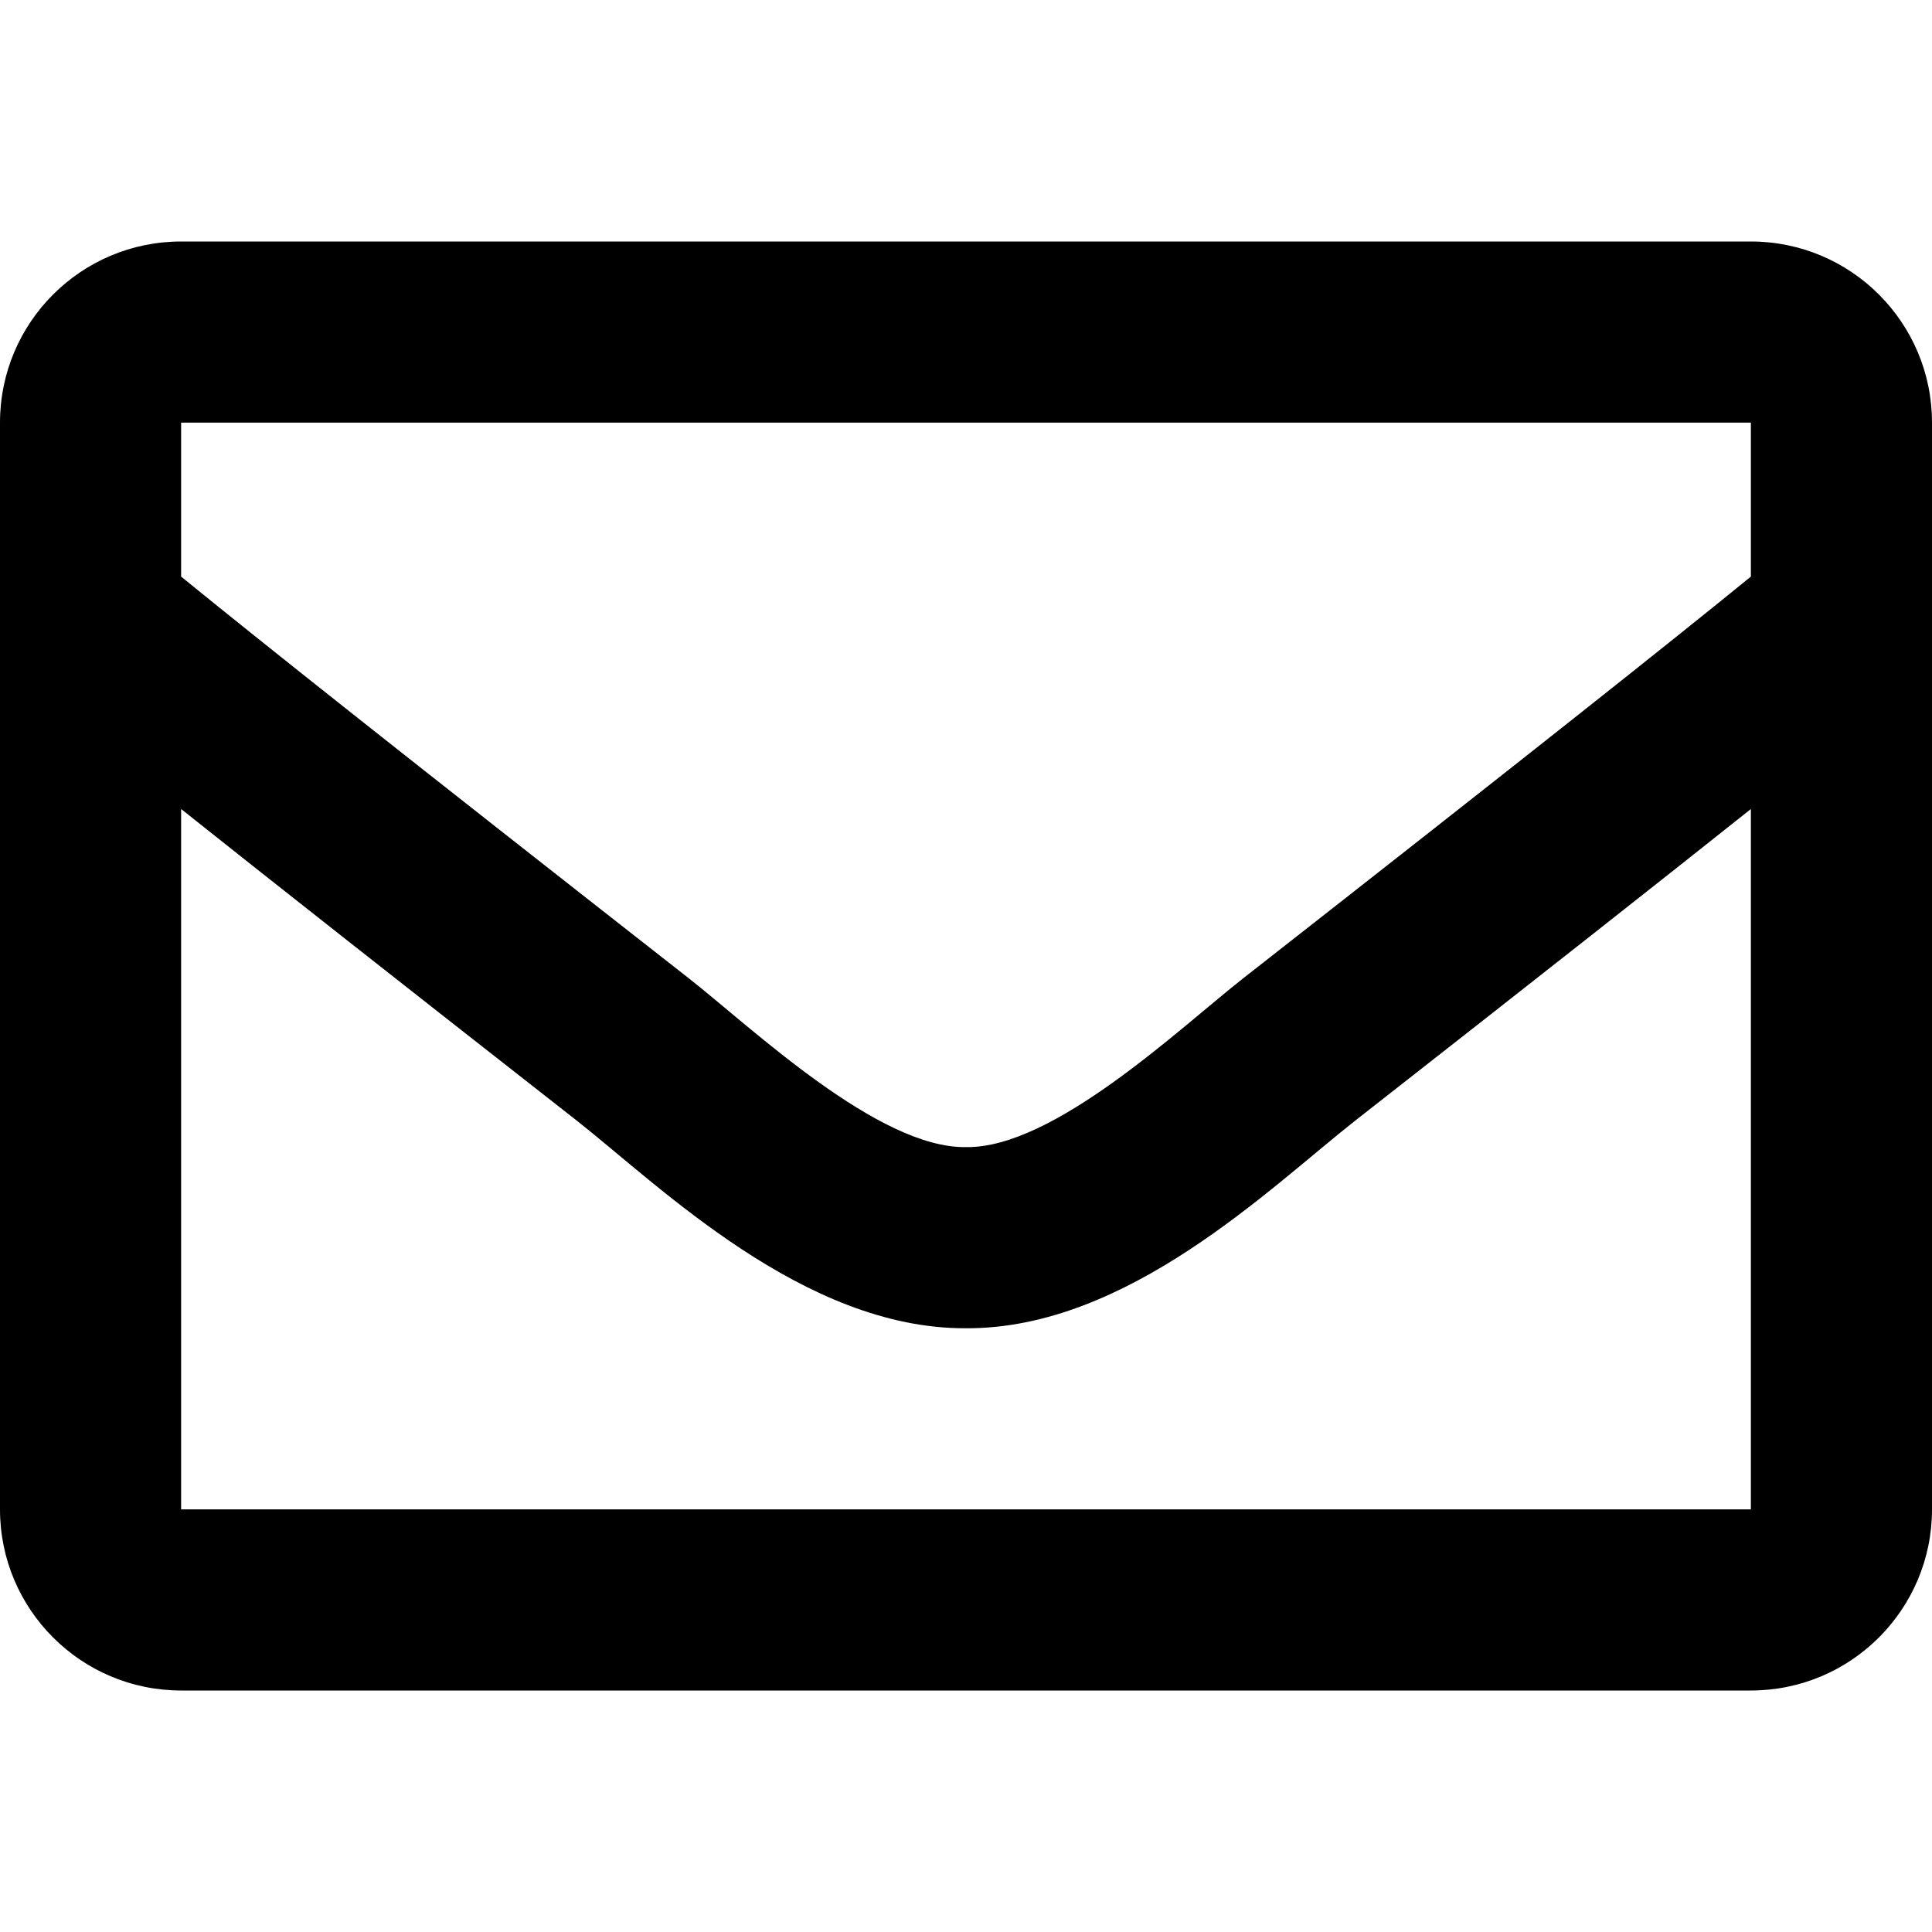
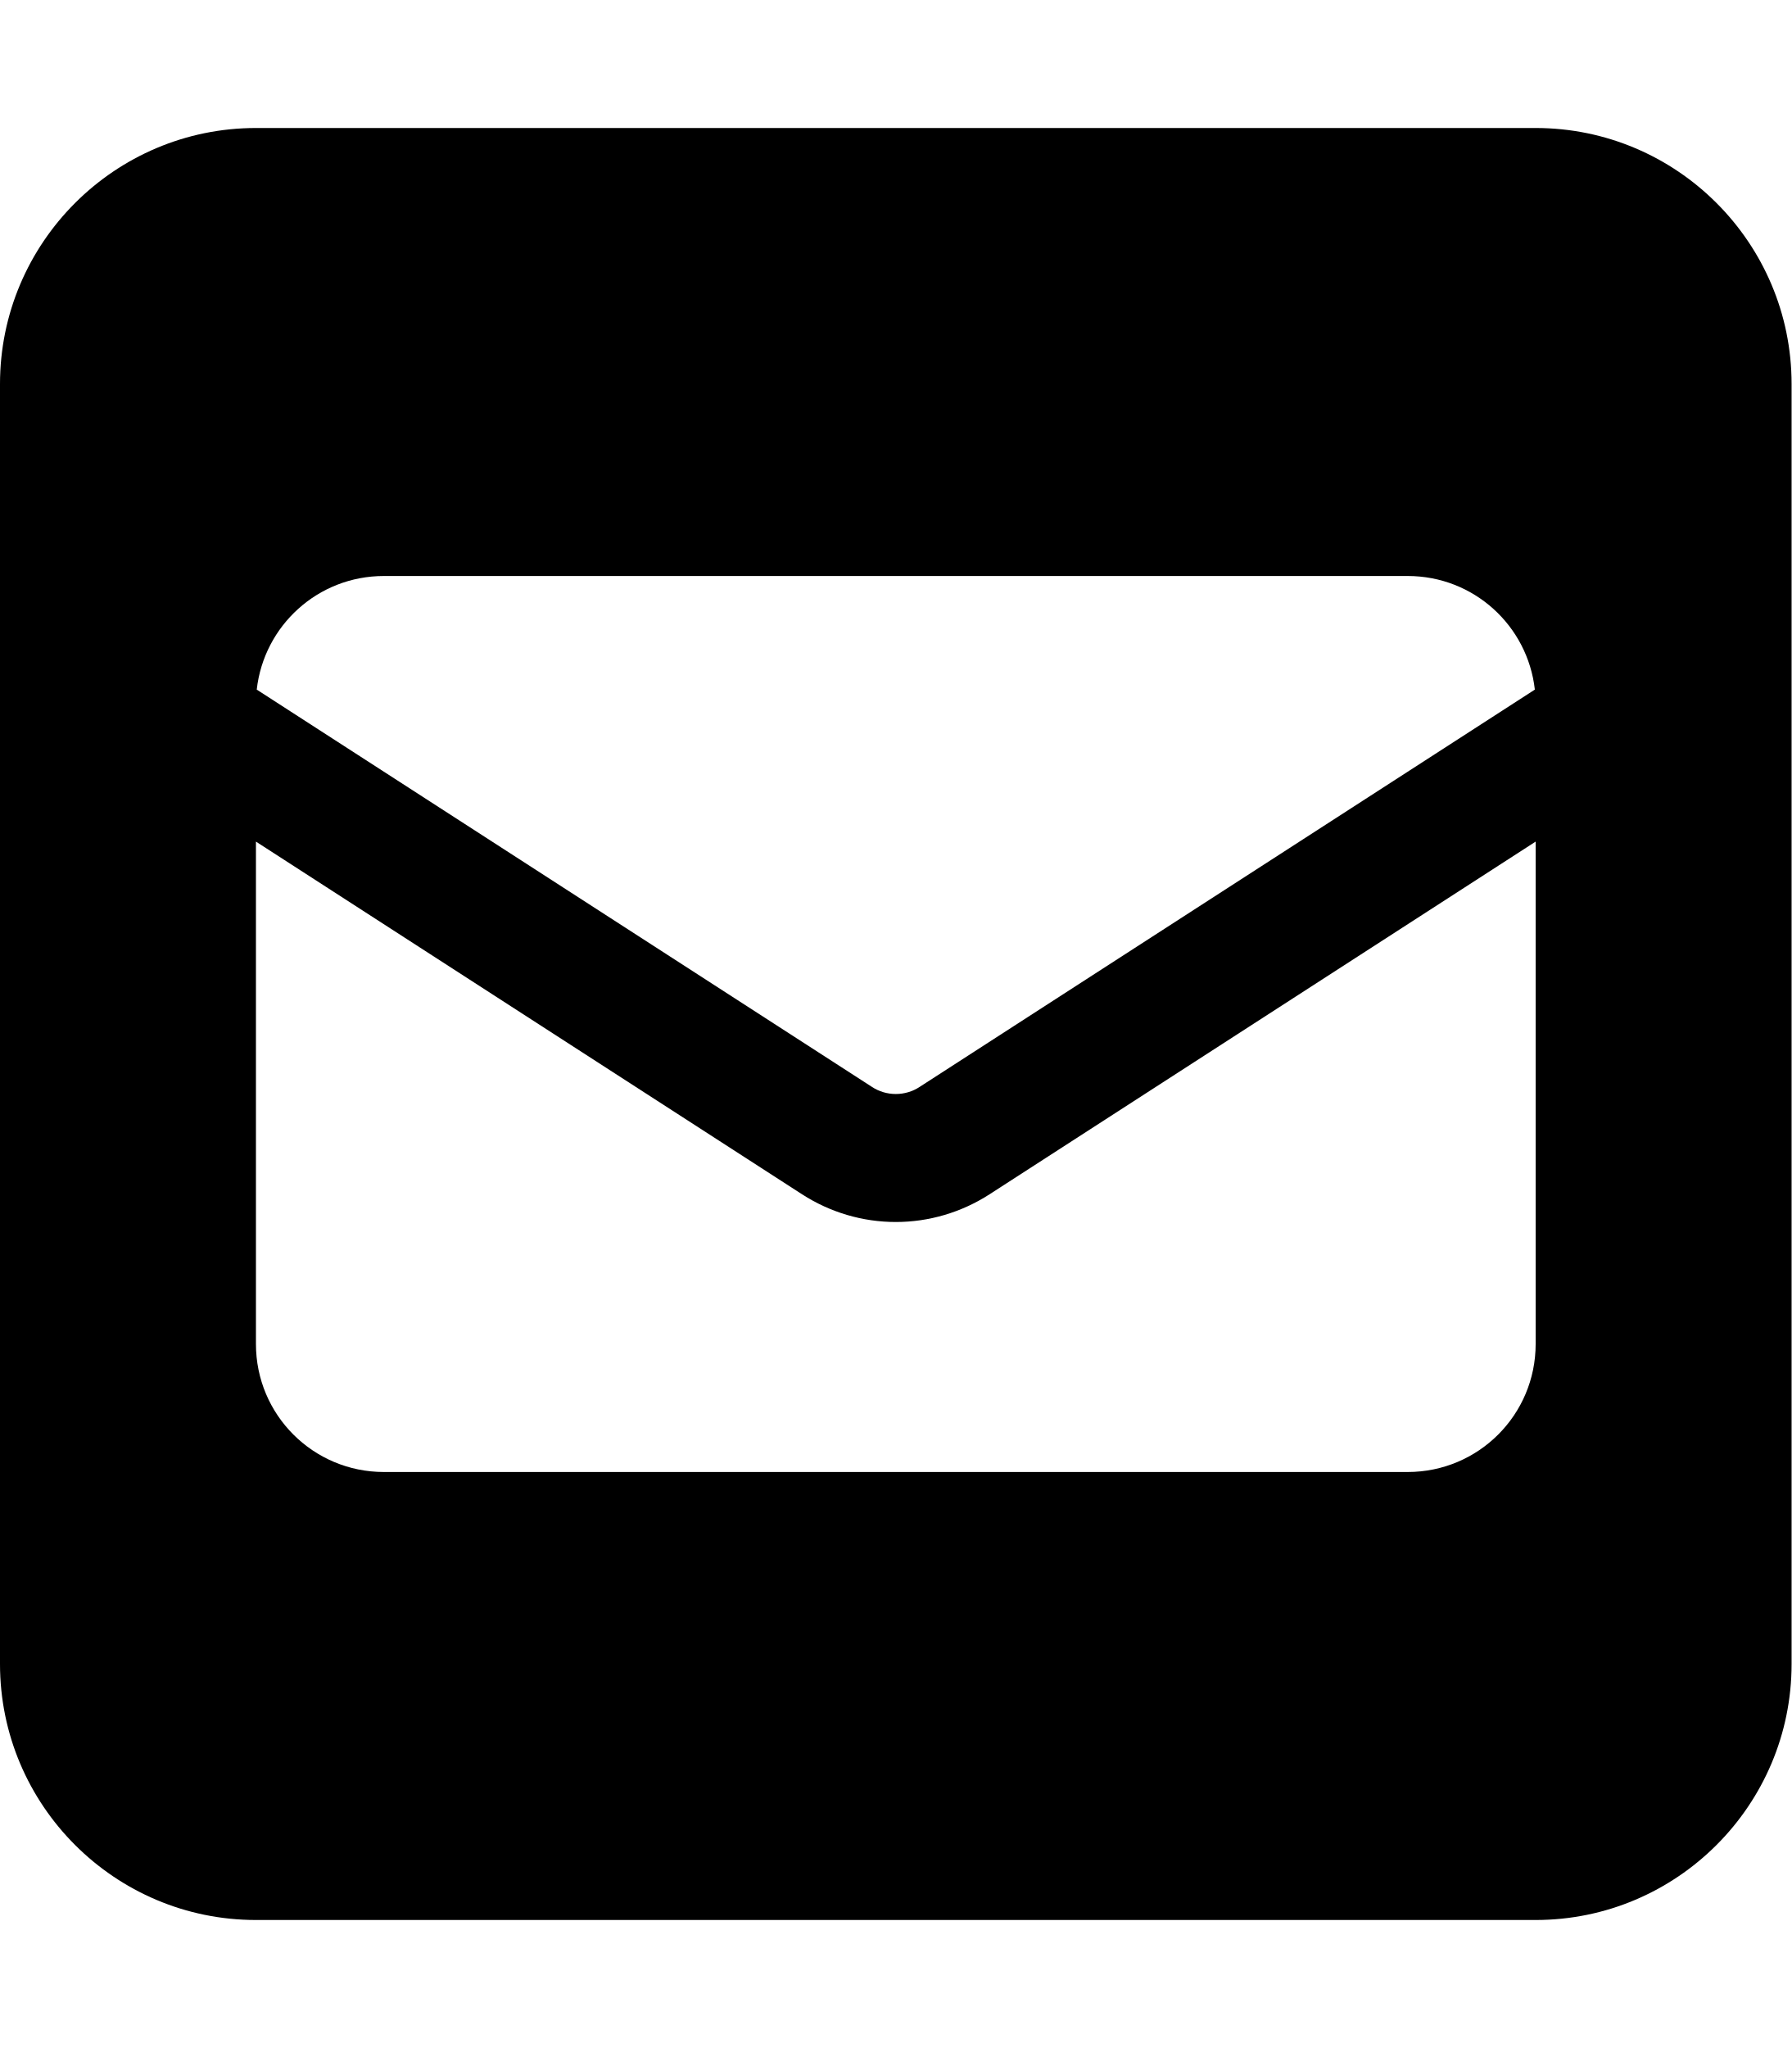
- <svg xmlns="http://www.w3.org/2000/svg" viewBox="0 0 512 512">
-   <path d="M464 64H48C21.49 64 0 85.49 0 112v288c0 26.51 21.49 48 48 48h416c26.51 0 48-21.49 48-48V112c0-26.51-21.49-48-48-48zm0 48v40.805c-22.422 18.259-58.168 46.651-134.587 106.49-16.841 13.247-50.201 45.072-73.413 44.701-23.208.375-56.579-31.459-73.413-44.701C106.18 199.465 70.425 171.067 48 152.805V112h416zM48 400V214.398c22.914 18.251 55.409 43.862 104.938 82.646 21.857 17.205 60.134 55.186 103.062 54.955 42.717.231 80.509-37.199 103.053-54.947 49.528-38.783 82.032-64.401 104.947-82.653V400H48z" />
+ <svg xmlns="http://www.w3.org/2000/svg" viewBox="0 0 448 512">
+   <path d="M64 32C28.7 32 0 60.7 0 96v320c0 35.3 28.7 64 64 64h320c35.3 0 64-28.7 64-64V96c0-35.3-28.7-64-64-64H64zm154 239.7L64.2 172.4C66 156.4 79.5 144 96 144h256c16.5 0 30 12.4 31.8 28.4L230 271.7c-1.8 1.2-3.9 1.8-6 1.8s-4.2-.6-6-1.8zm29.4 26.9L384 210.4V336c0 17.7-14.3 32-32 32H96c-17.7 0-32-14.3-32-32V210.4l136.6 88.2c7 4.5 15.1 6.9 23.4 6.9s16.4-2.4 23.4-6.9z" />
</svg>
